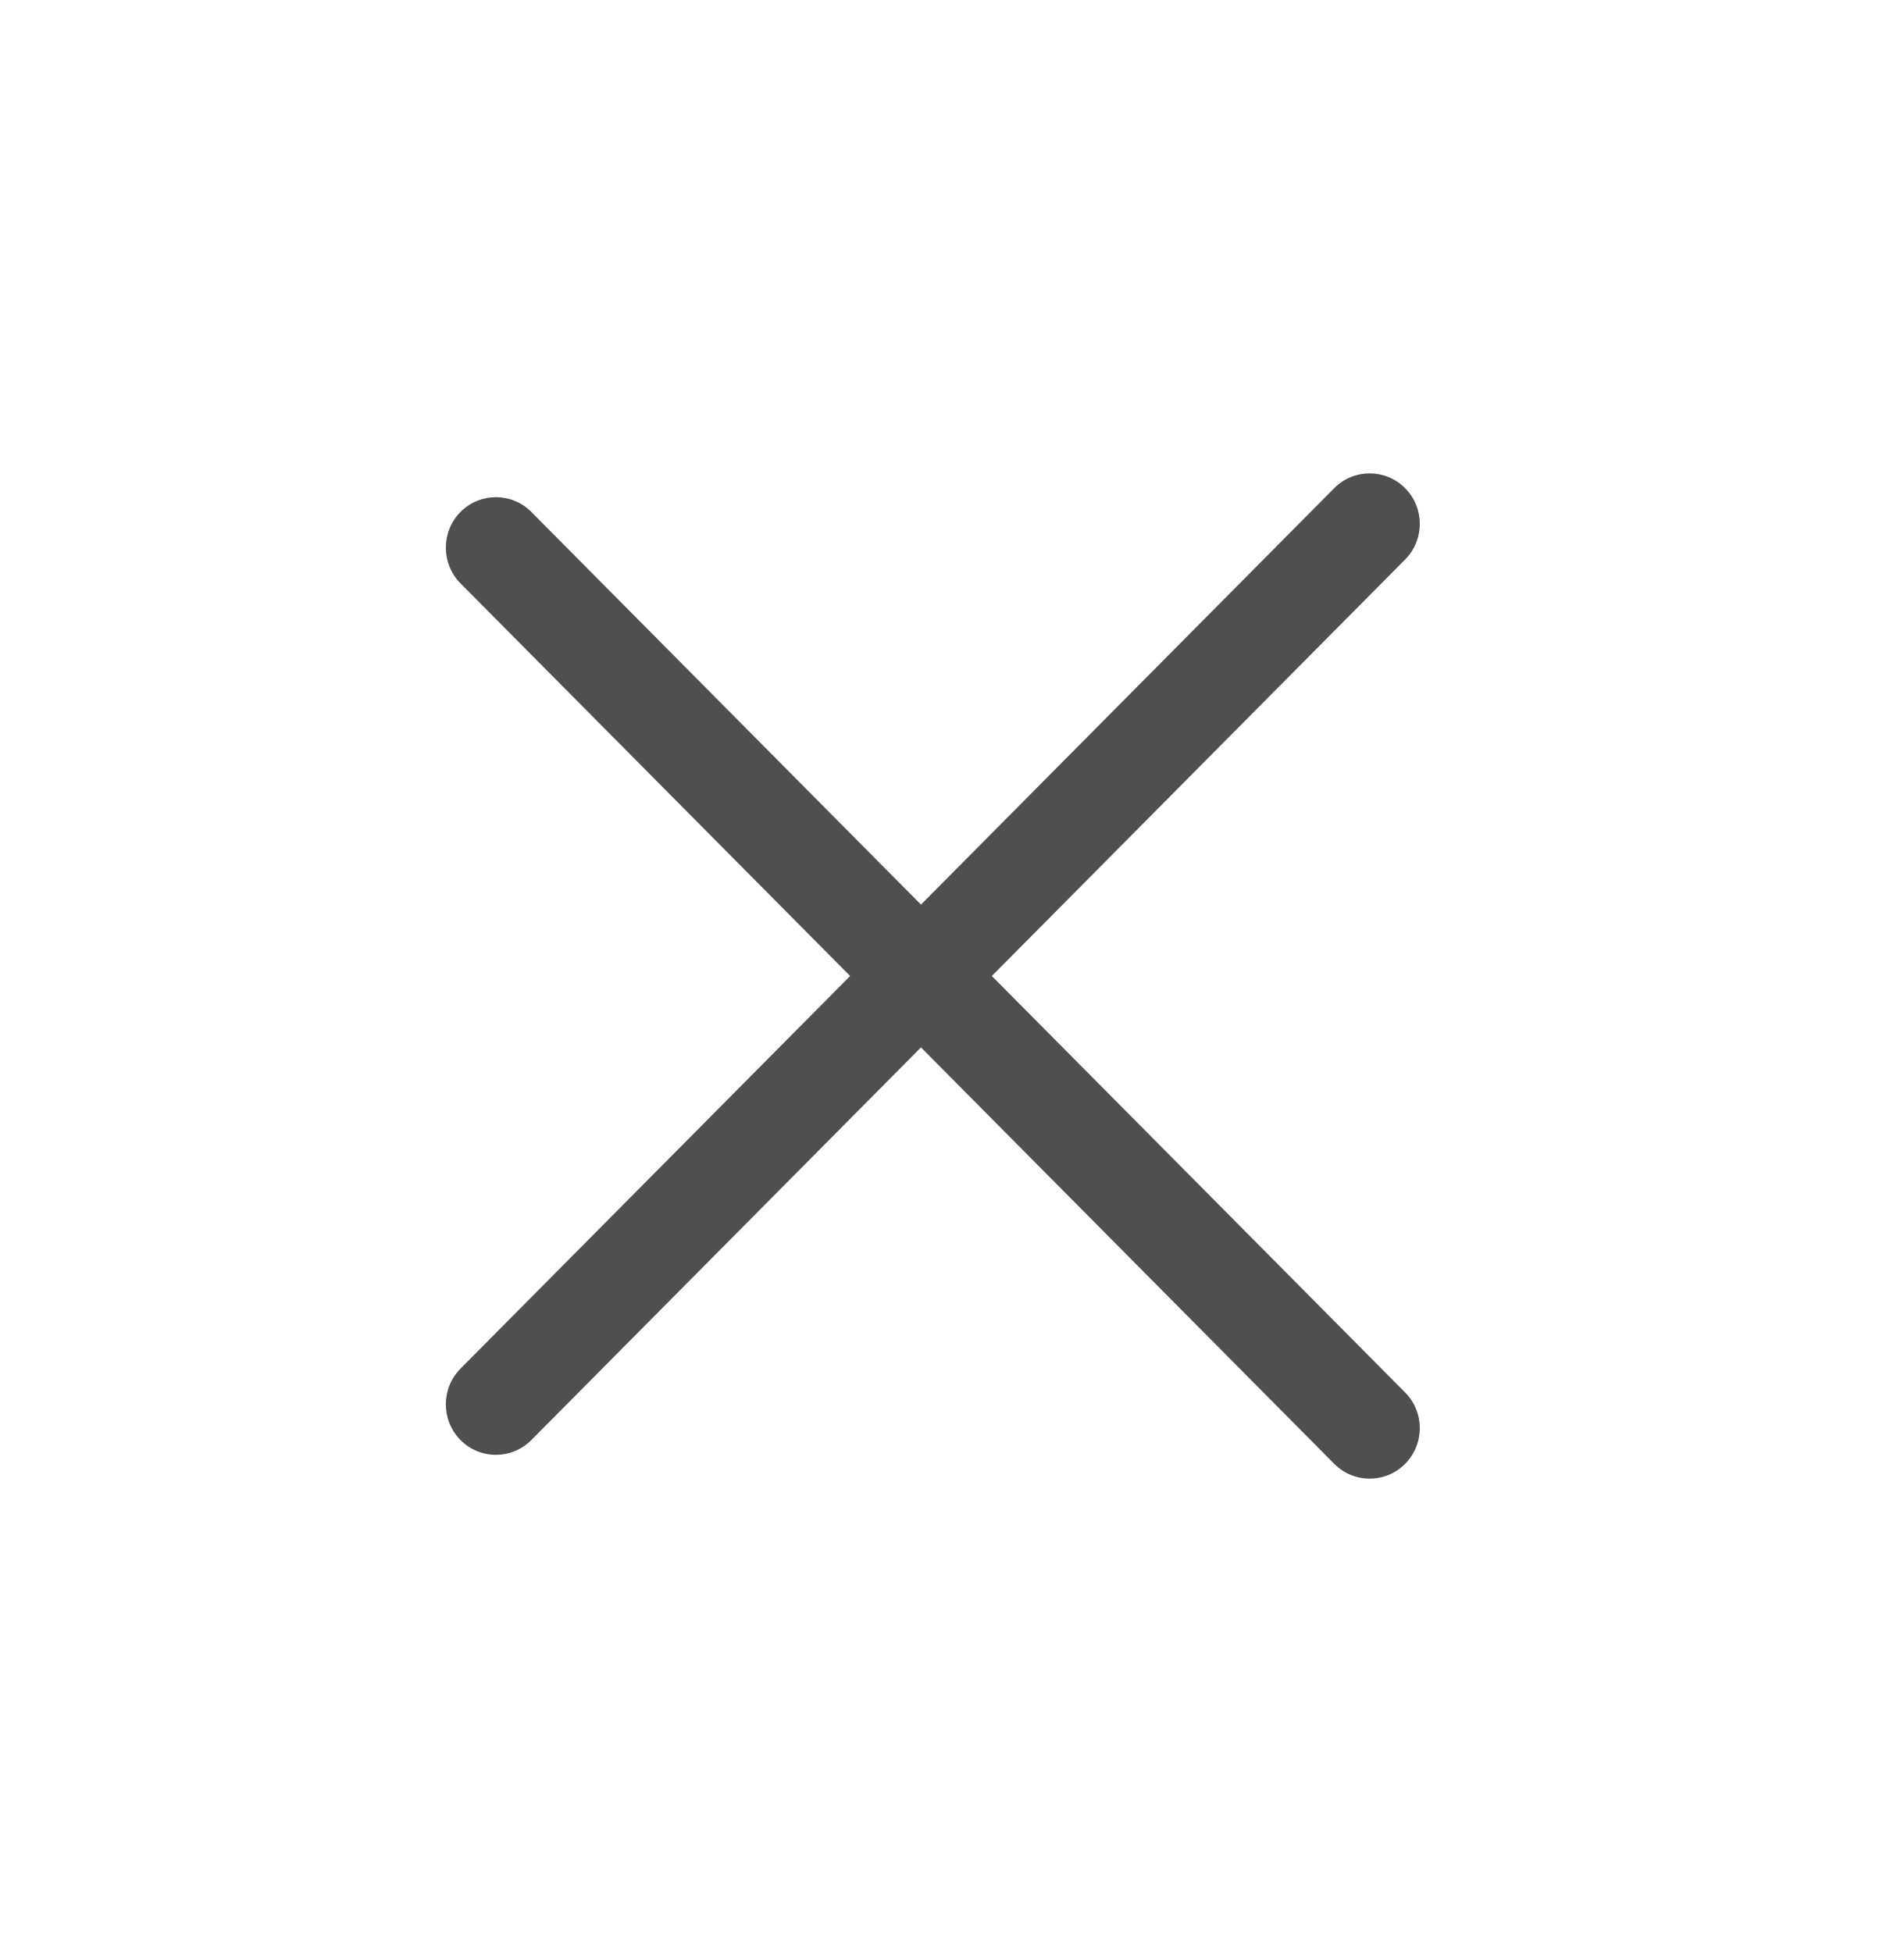
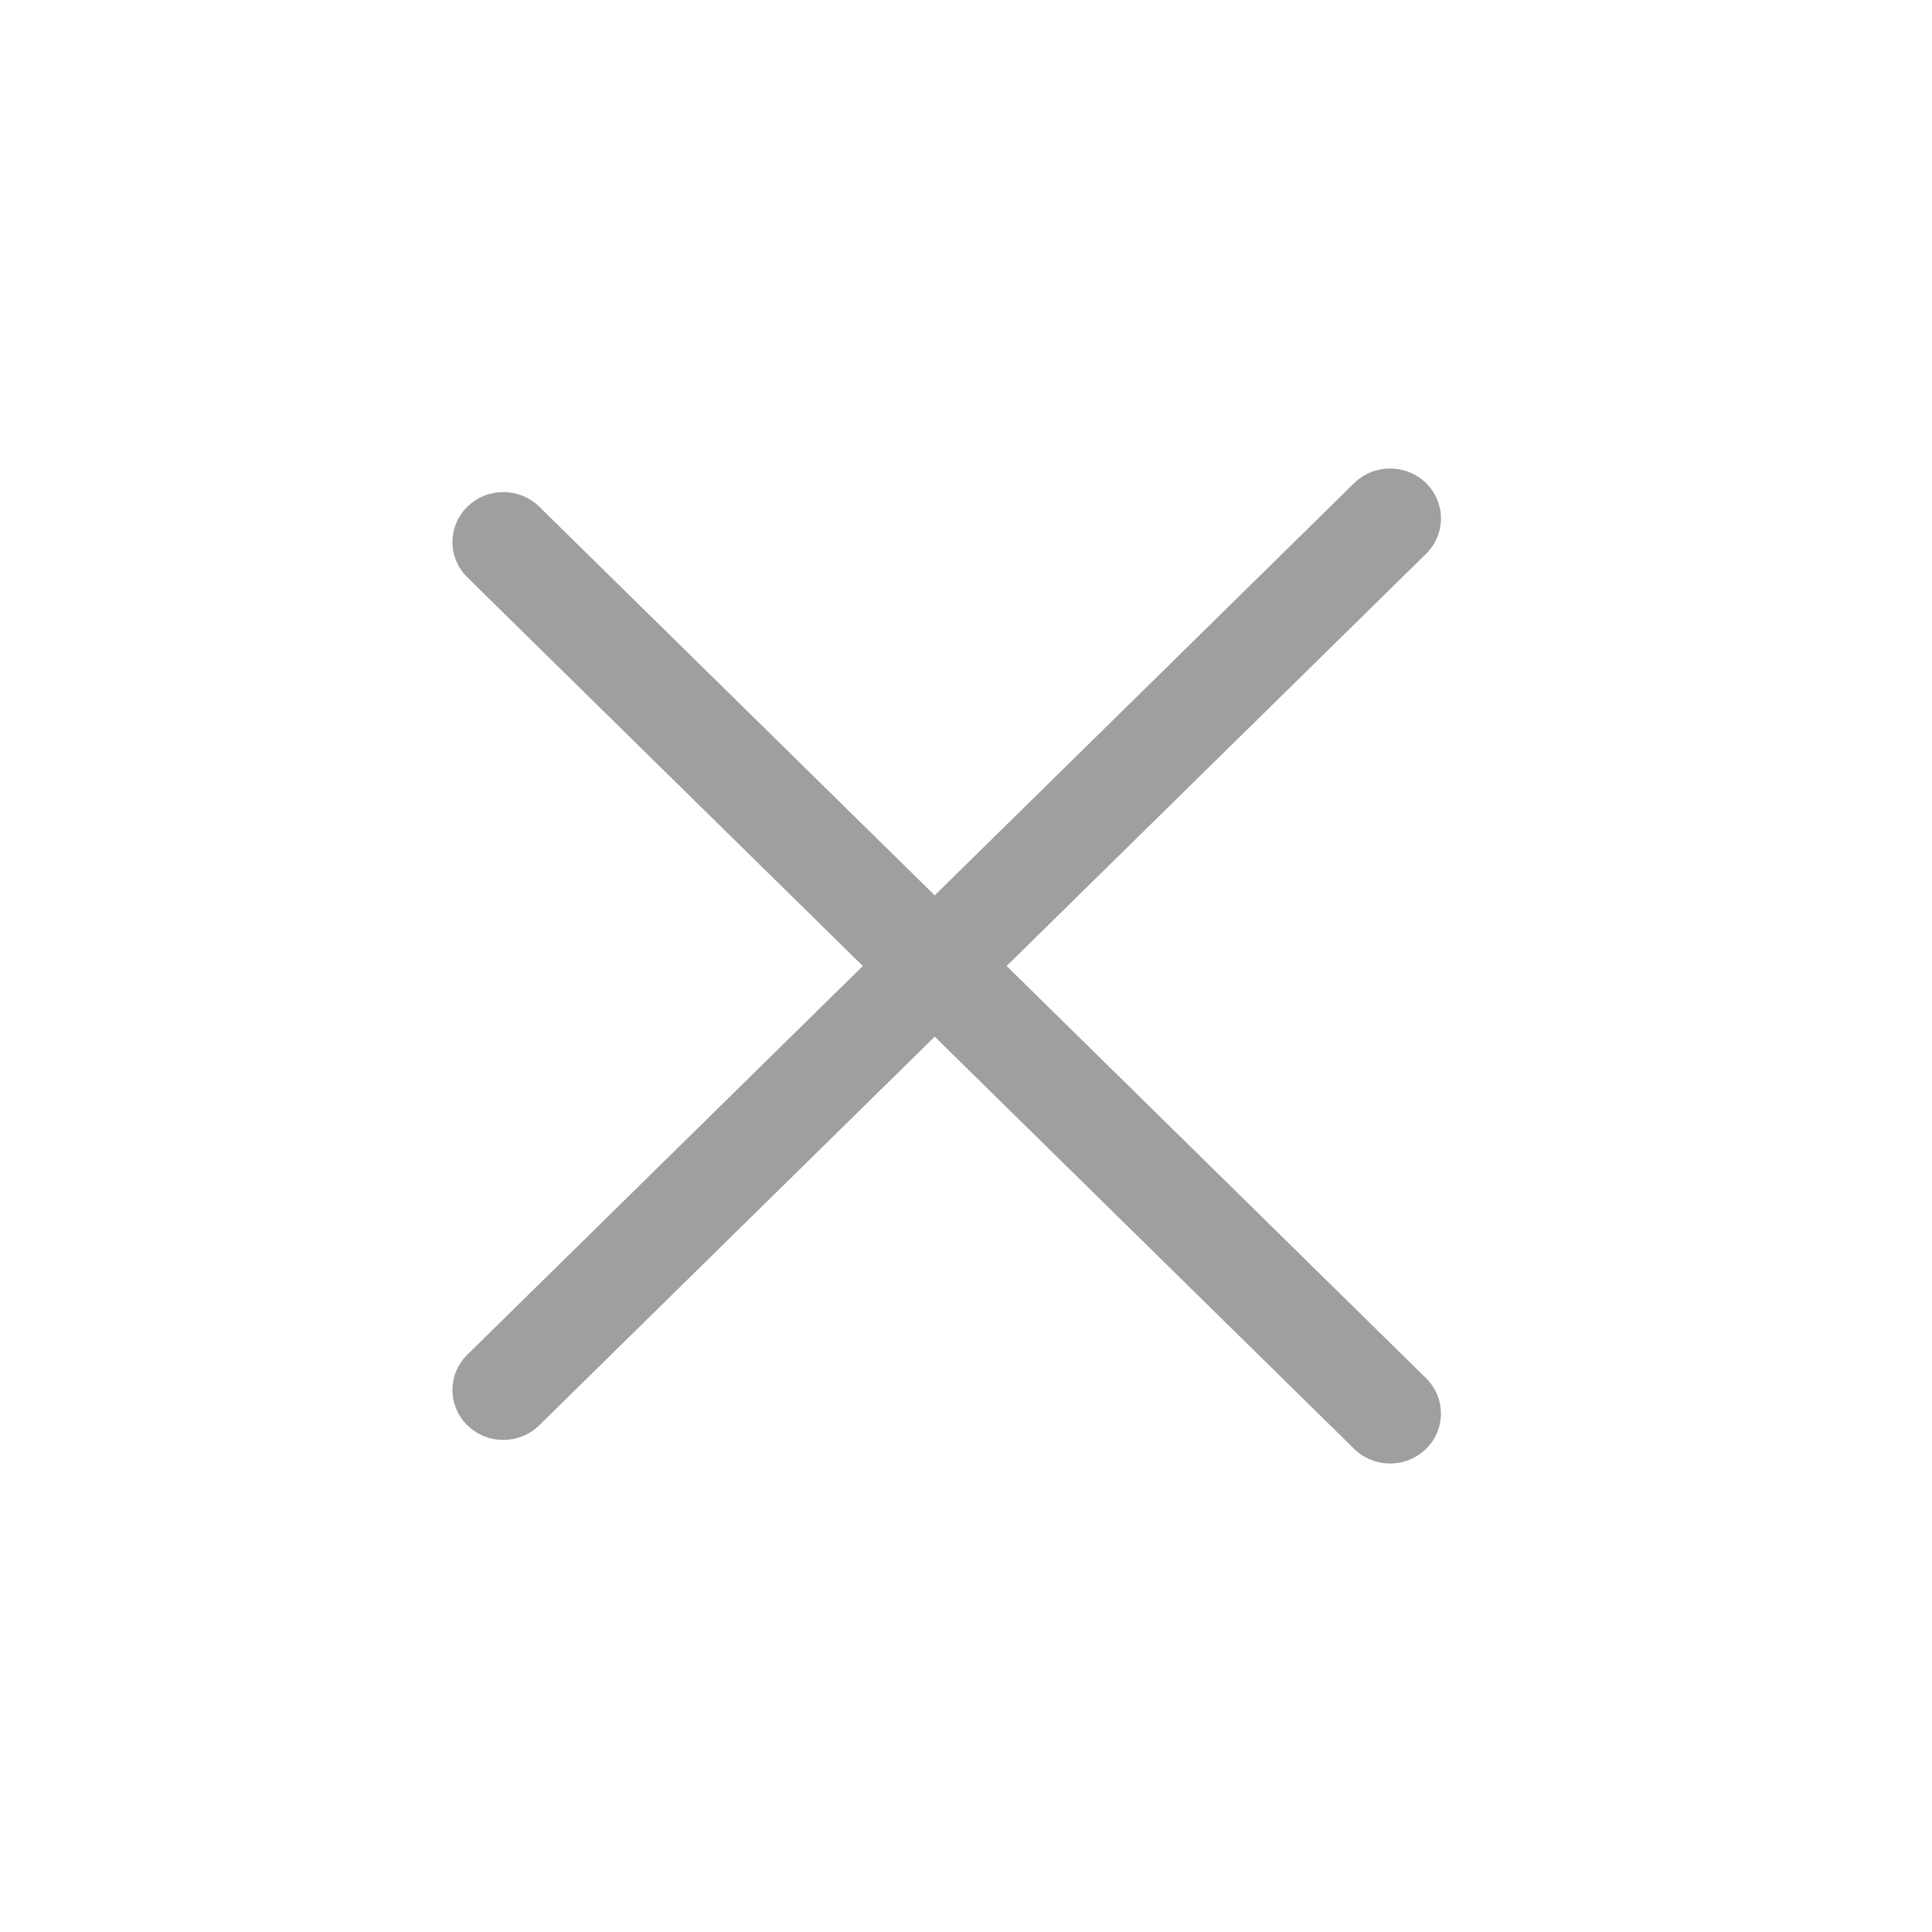
- <svg xmlns="http://www.w3.org/2000/svg" width="39" height="40" viewBox="0 0 39 40" fill="none">
-   <path d="M28.787 29.997C28.386 30.401 27.736 30.401 27.335 29.997L9.434 11.954C9.034 11.55 9.034 10.895 9.434 10.491C9.835 10.087 10.485 10.087 10.886 10.491L28.787 28.534C29.188 28.938 29.188 29.593 28.787 29.997Z" fill="#4F4F4F" />
-   <path d="M9.434 29.509C9.034 29.105 9.034 28.45 9.434 28.046L27.335 10.003C27.736 9.599 28.386 9.599 28.787 10.003C29.188 10.407 29.188 11.062 28.787 11.466L10.886 29.509C10.485 29.913 9.835 29.913 9.434 29.509Z" fill="#4F4F4F" />
+ <svg xmlns="http://www.w3.org/2000/svg" width="40" height="40" viewBox="0 0 40 40" fill="none">
+   <path d="M29.525 29.997C29.114 30.401 28.448 30.401 28.036 29.997L9.676 11.954C9.265 11.55 9.265 10.895 9.676 10.491C10.088 10.087 10.754 10.087 11.165 10.491L29.525 28.534C29.936 28.938 29.936 29.593 29.525 29.997Z" fill="#9F9F9F" />
+   <path d="M9.676 29.509C9.265 29.105 9.265 28.45 9.676 28.047L28.036 10.003C28.448 9.599 29.114 9.599 29.525 10.003C29.936 10.407 29.936 11.062 29.525 11.466L11.165 29.509C10.754 29.913 10.088 29.913 9.676 29.509Z" fill="#9F9F9F" />
</svg>
